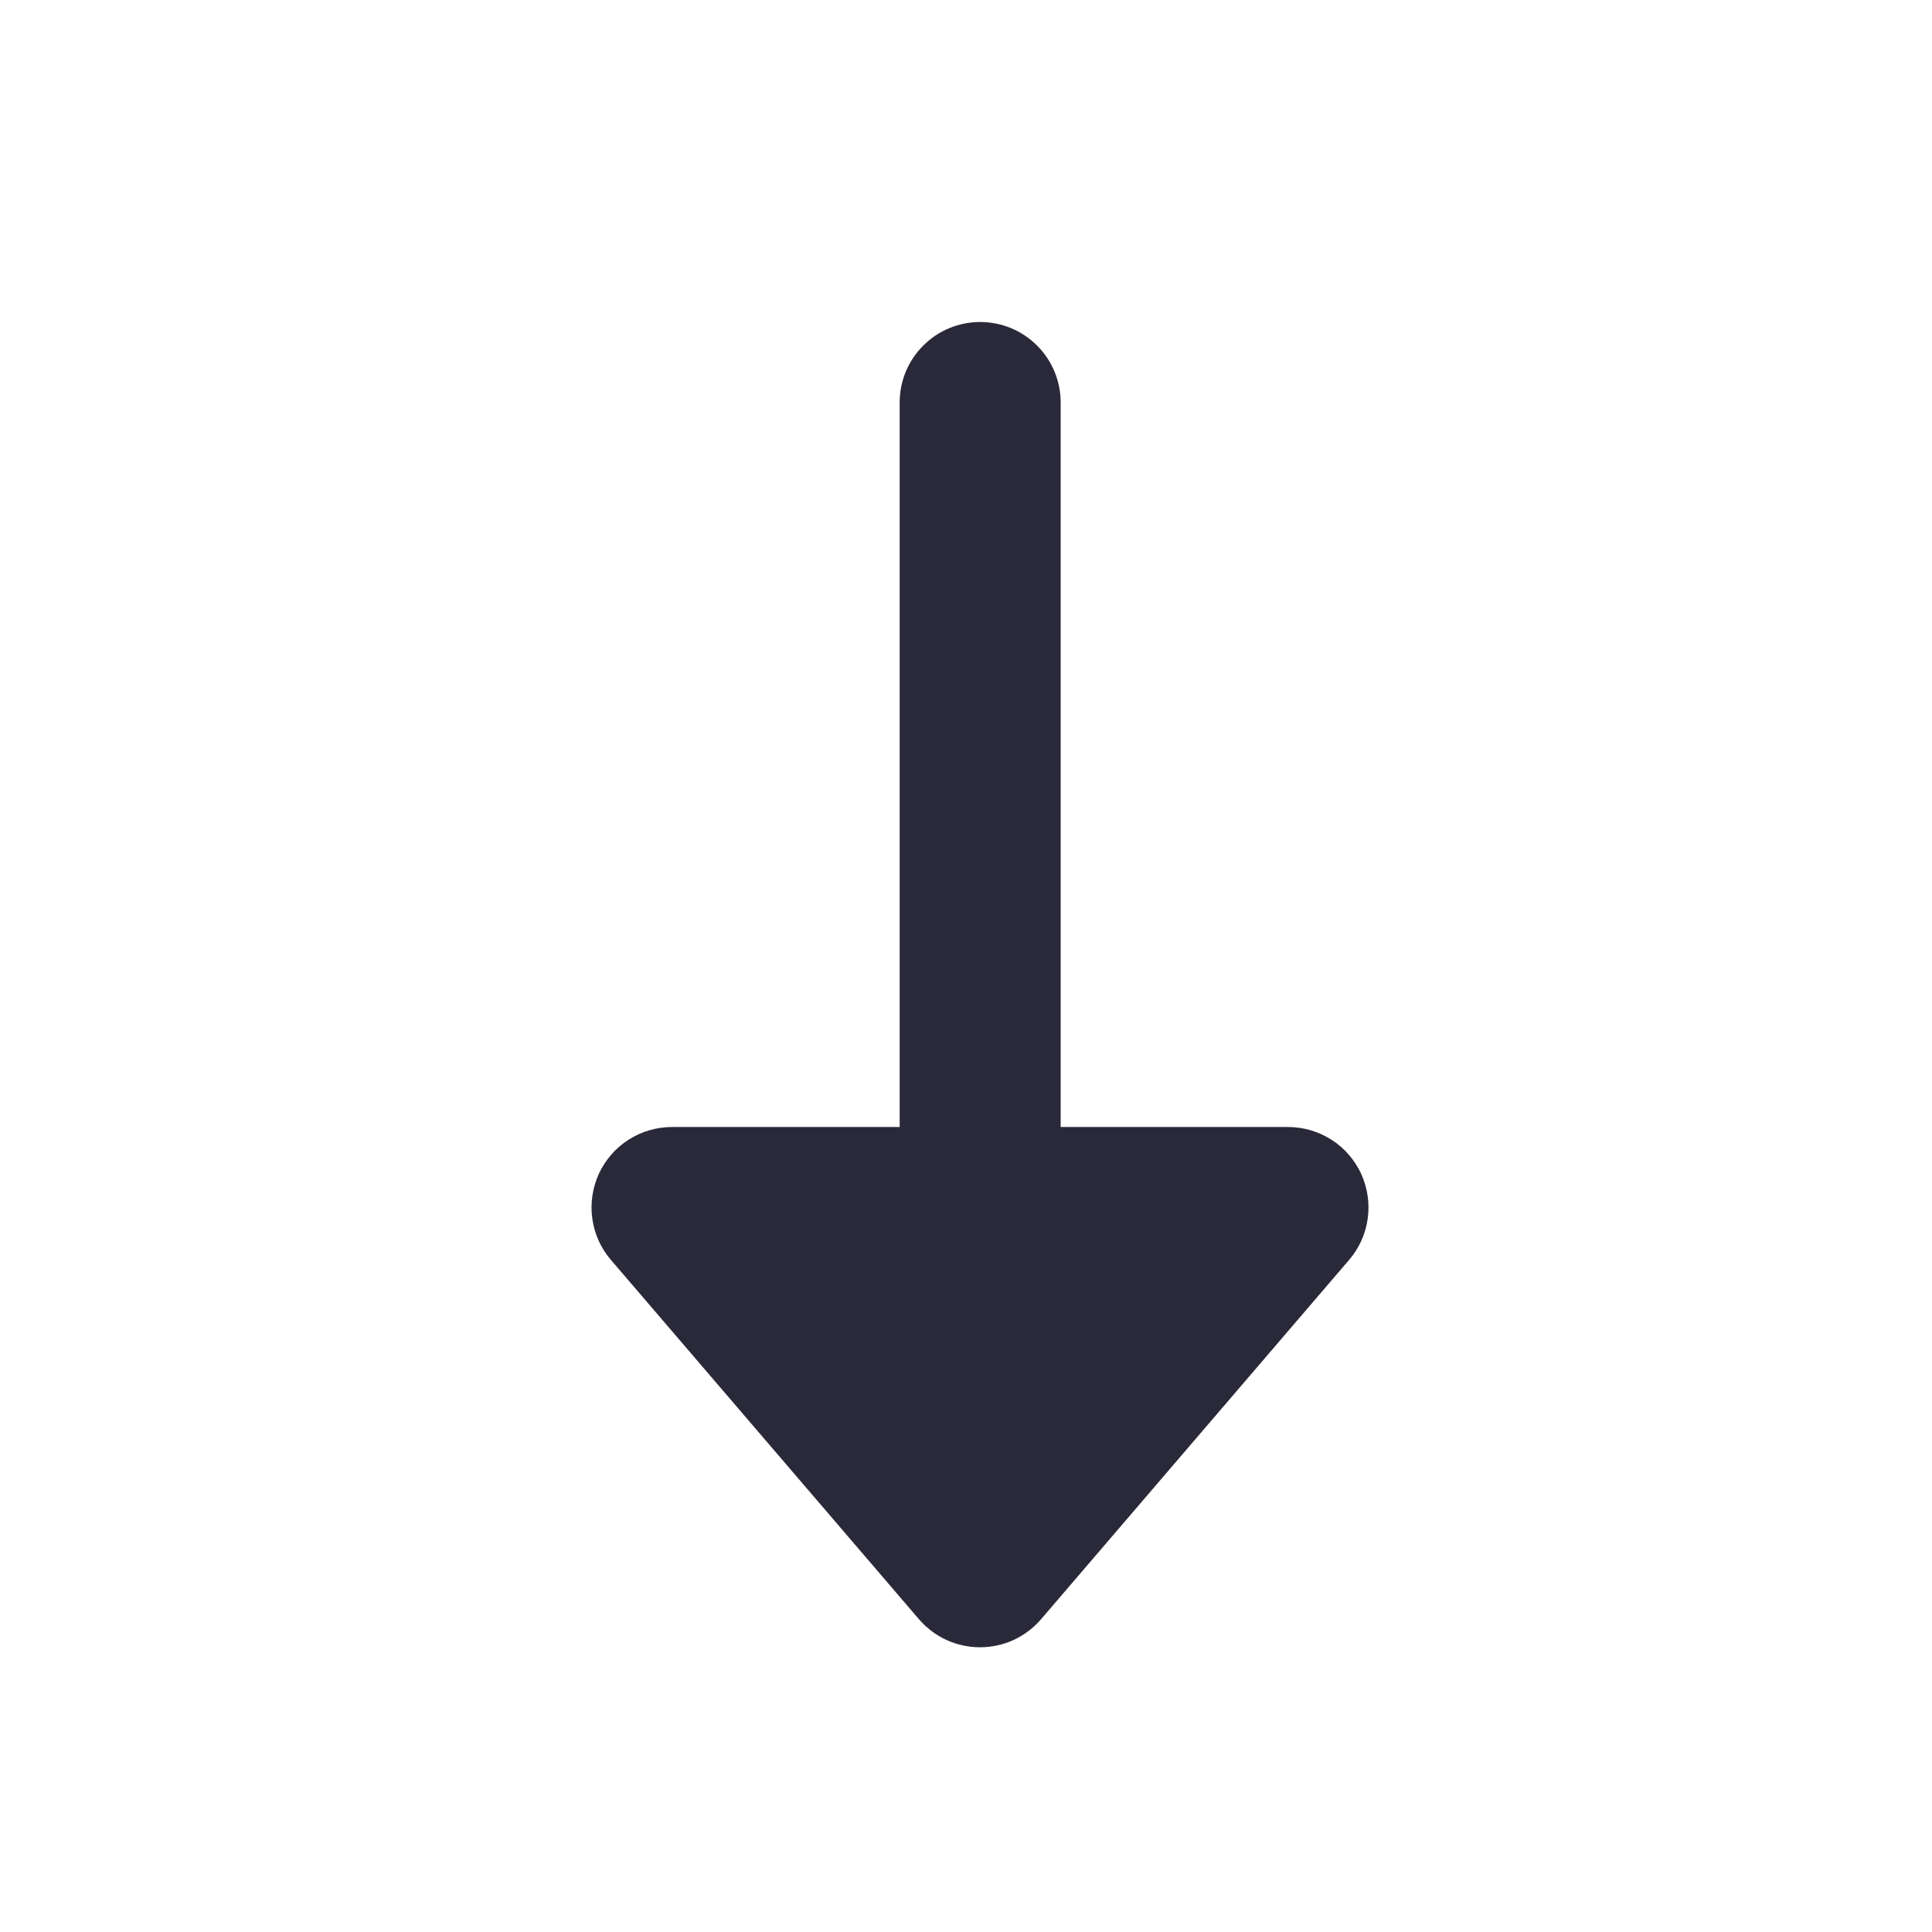
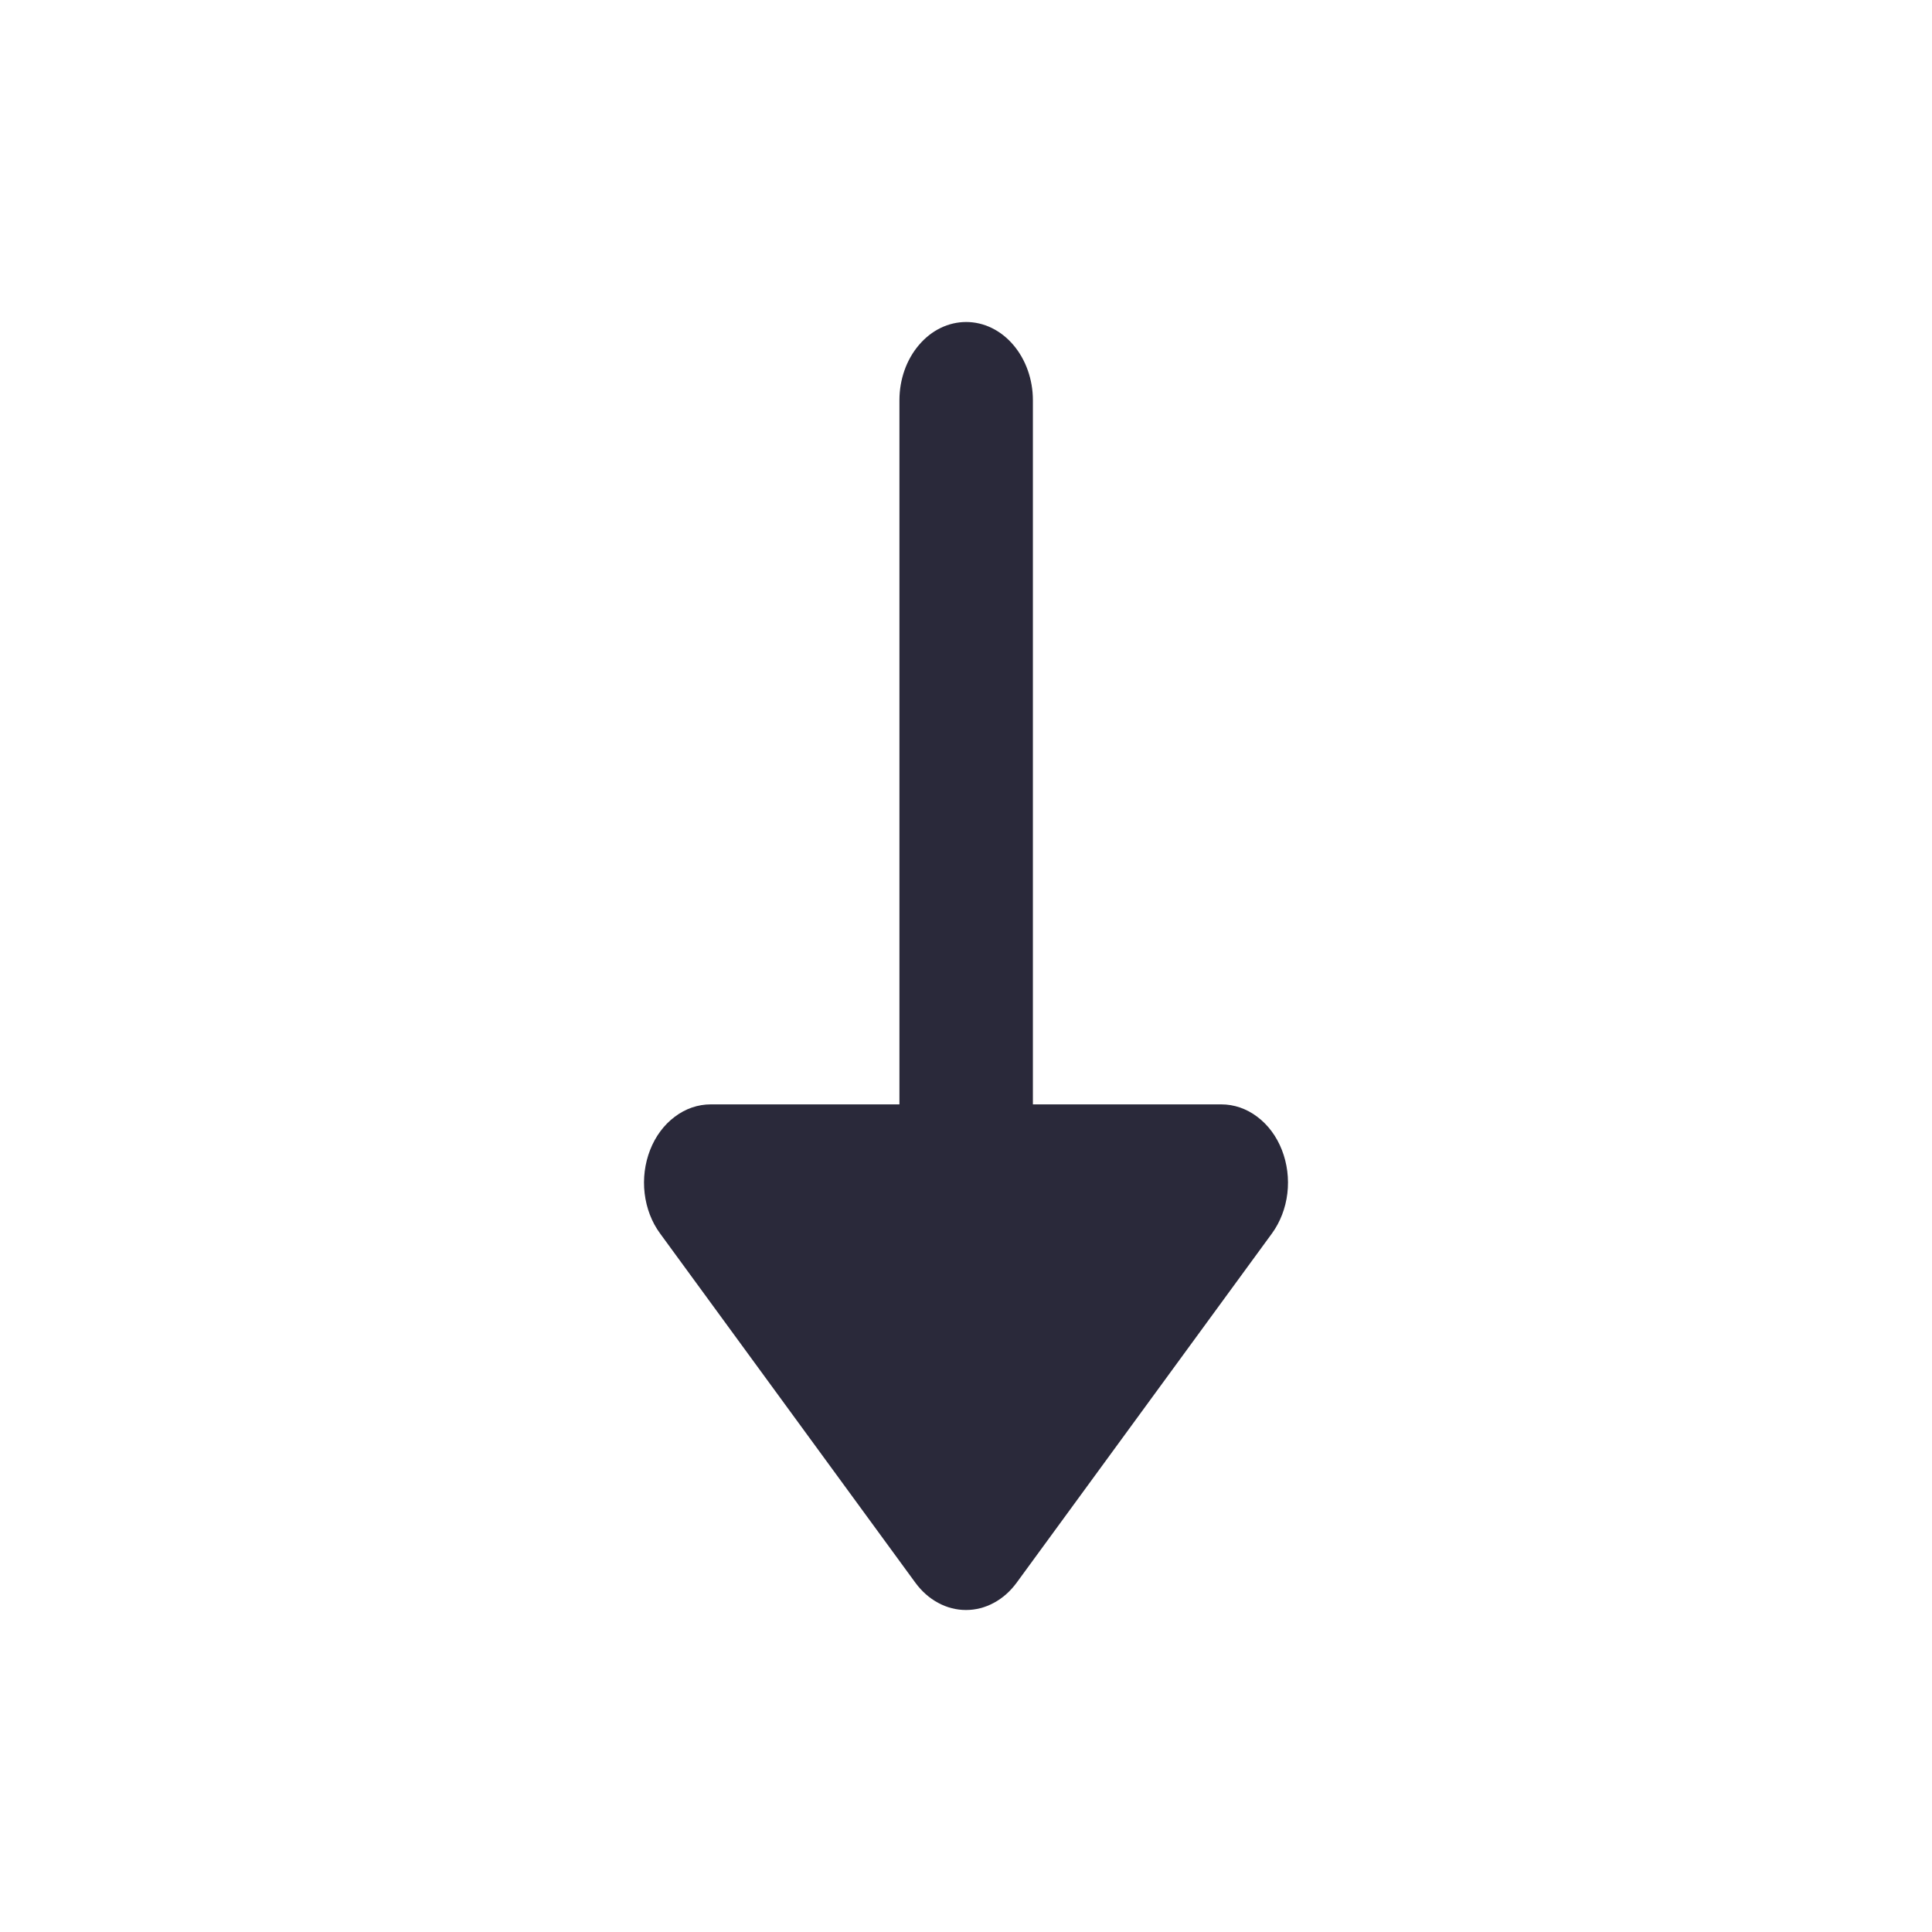
<svg xmlns="http://www.w3.org/2000/svg" width="24" height="24" viewBox="0 0 24 24" fill="none">
  <g id="arrow-down">
-     <path id="main" d="M7.589 15.651L11.415 20.114C11.509 20.223 11.625 20.311 11.756 20.372C11.887 20.432 12.03 20.463 12.174 20.463C12.318 20.463 12.461 20.432 12.592 20.372C12.723 20.311 12.839 20.223 12.933 20.114L16.759 15.651C16.884 15.506 16.964 15.328 16.99 15.139C17.017 14.949 16.988 14.756 16.909 14.582C16.829 14.409 16.701 14.261 16.54 14.158C16.378 14.055 16.191 14 16 14H13.176V5C13.176 4.735 13.071 4.48 12.883 4.293C12.696 4.105 12.441 4 12.176 4C11.911 4 11.656 4.105 11.469 4.293C11.281 4.48 11.176 4.735 11.176 5V14H8.348C8.157 14 7.969 14.055 7.808 14.158C7.647 14.261 7.519 14.409 7.439 14.582C7.36 14.756 7.331 14.949 7.358 15.139C7.384 15.328 7.464 15.506 7.589 15.651Z" fill="#2A293A" />
+     <path id="main" d="M8.2 15.323L11.371 19.661C11.449 19.767 11.545 19.853 11.654 19.911C11.762 19.97 11.88 20 12 20C12.12 20 12.238 19.97 12.346 19.911C12.455 19.853 12.551 19.767 12.629 19.661L15.8 15.323C15.903 15.182 15.97 15.009 15.992 14.825C16.014 14.641 15.99 14.454 15.924 14.285C15.858 14.116 15.752 13.973 15.618 13.873C15.485 13.772 15.33 13.719 15.171 13.719H12.831V4.972C12.831 4.714 12.743 4.467 12.588 4.285C12.432 4.102 12.222 4 12.002 4C11.782 4 11.571 4.102 11.416 4.285C11.26 4.467 11.173 4.714 11.173 4.972V13.719H8.829C8.67 13.719 8.515 13.772 8.382 13.873C8.248 13.973 8.142 14.116 8.076 14.285C8.01 14.454 7.986 14.641 8.008 14.825C8.03 15.009 8.096 15.182 8.2 15.323Z" fill="#2A293A" />
  </g>
</svg>
